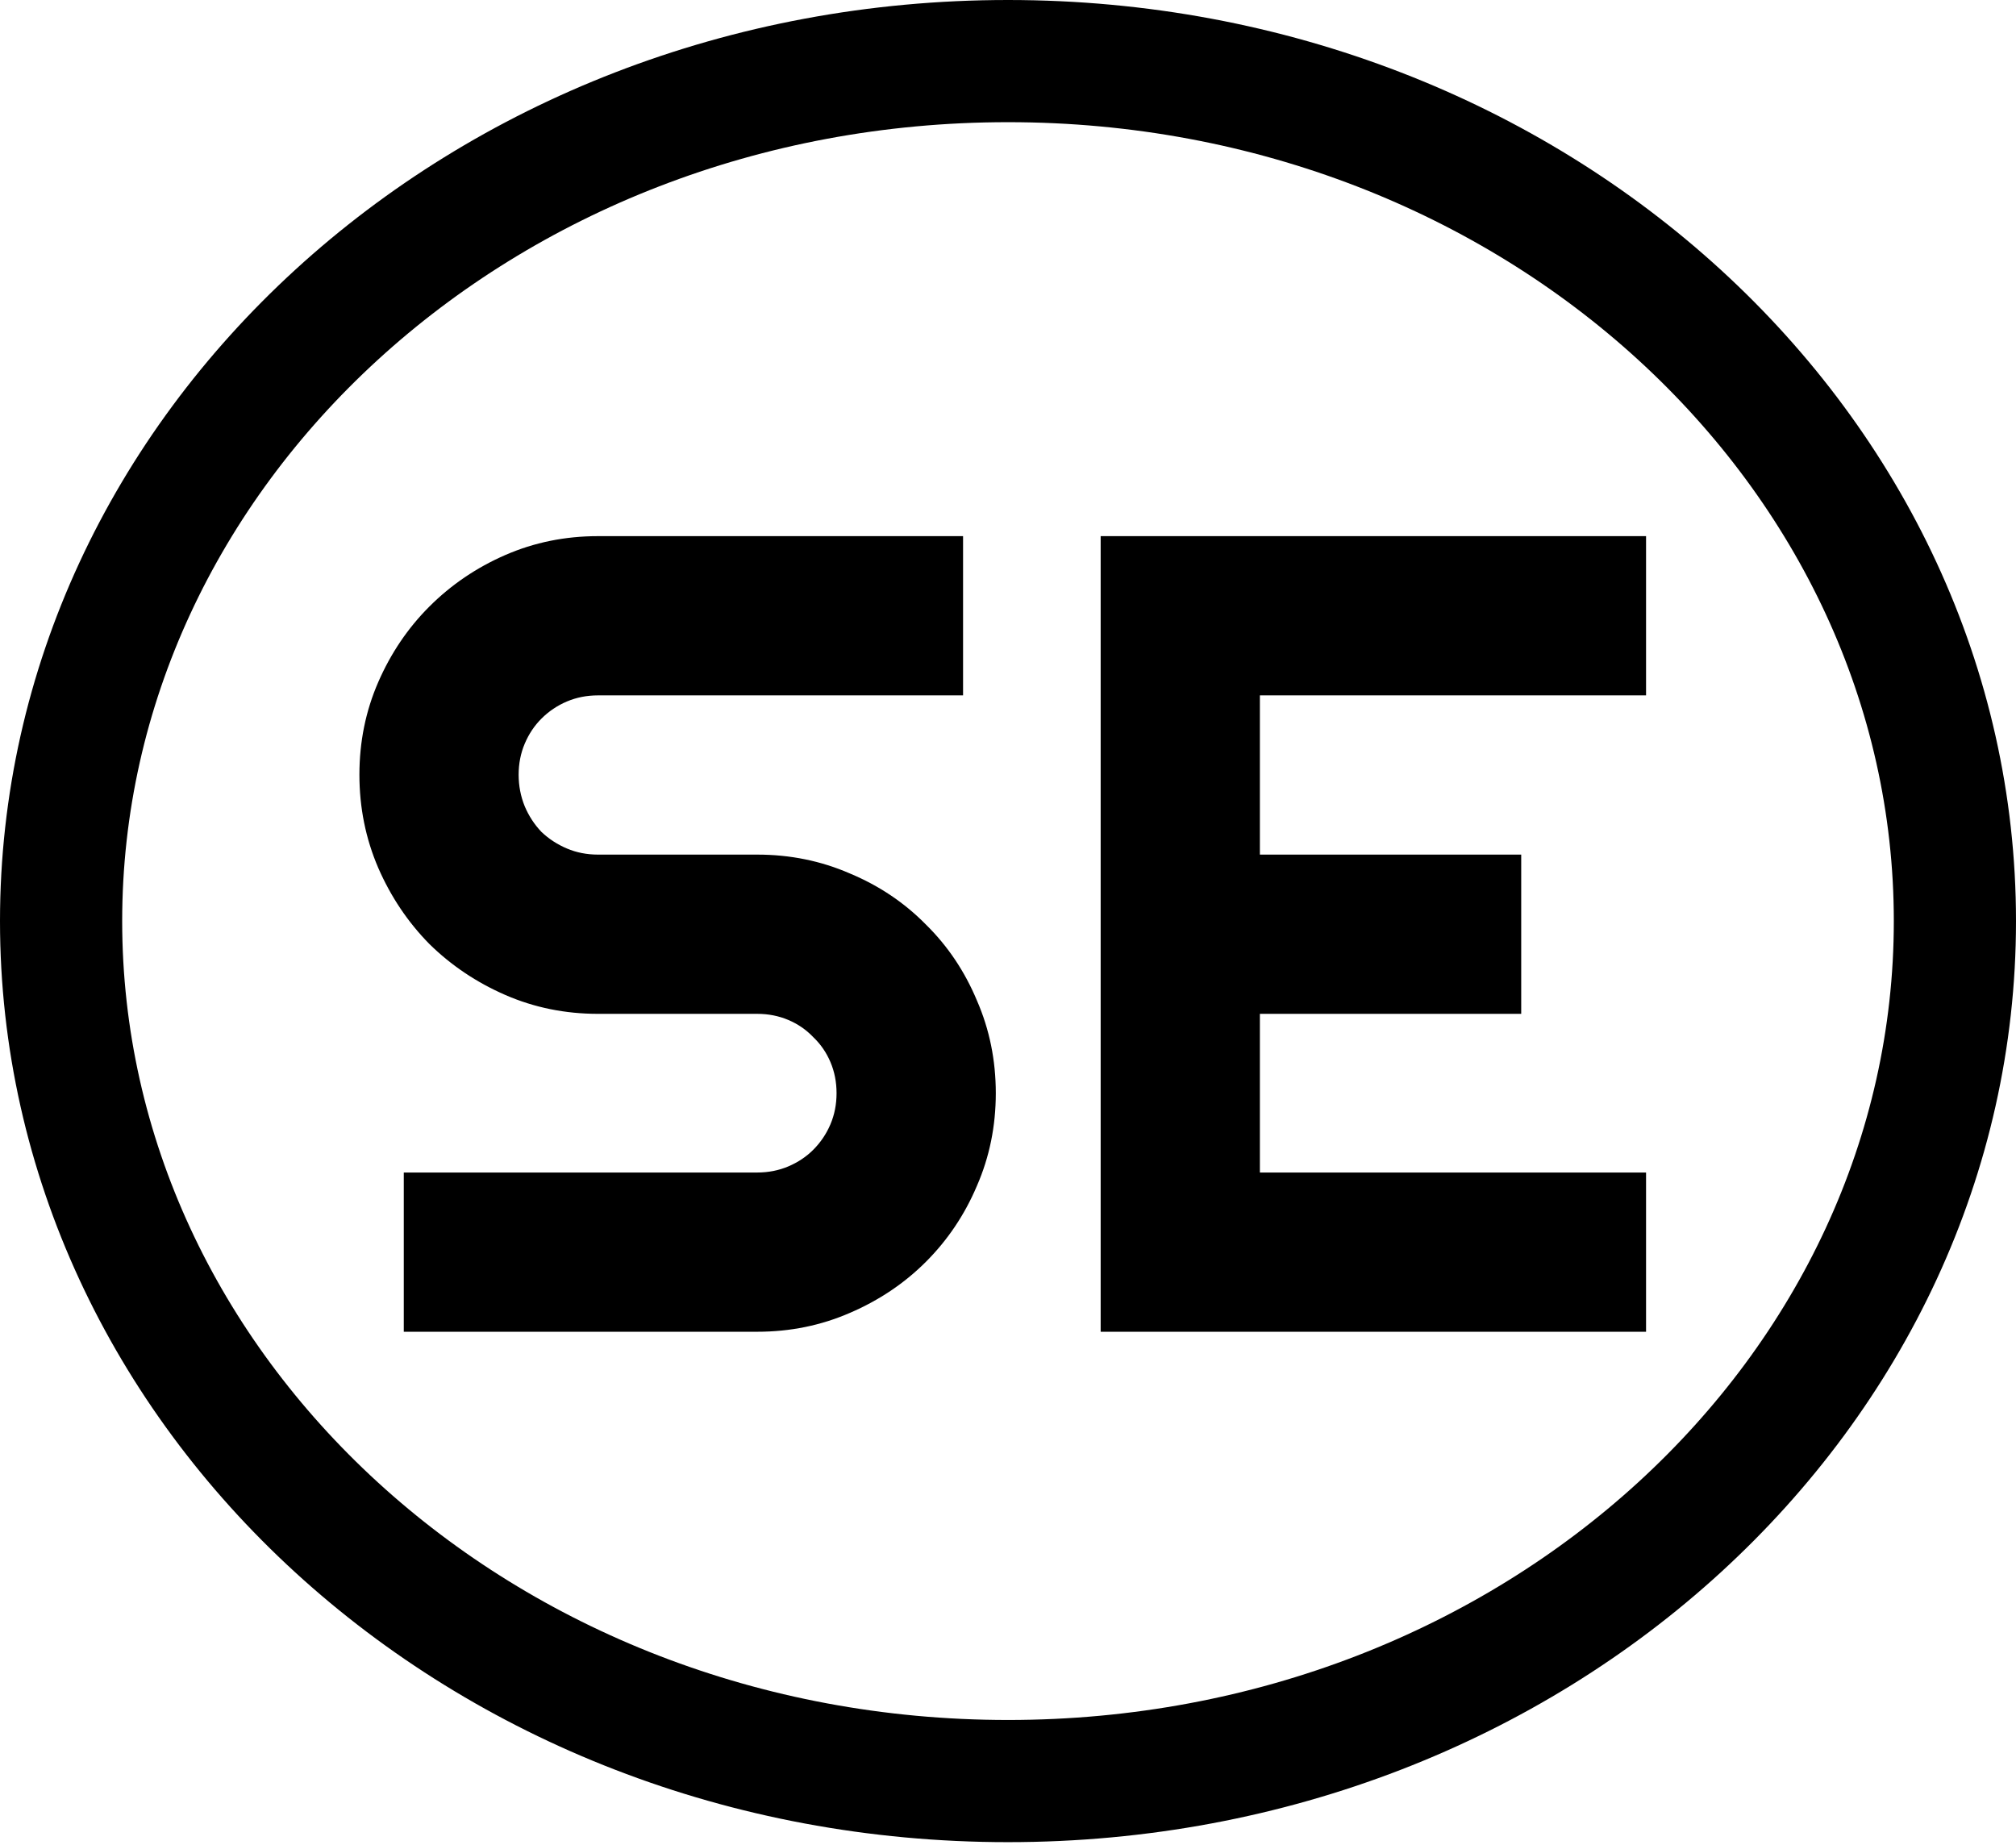
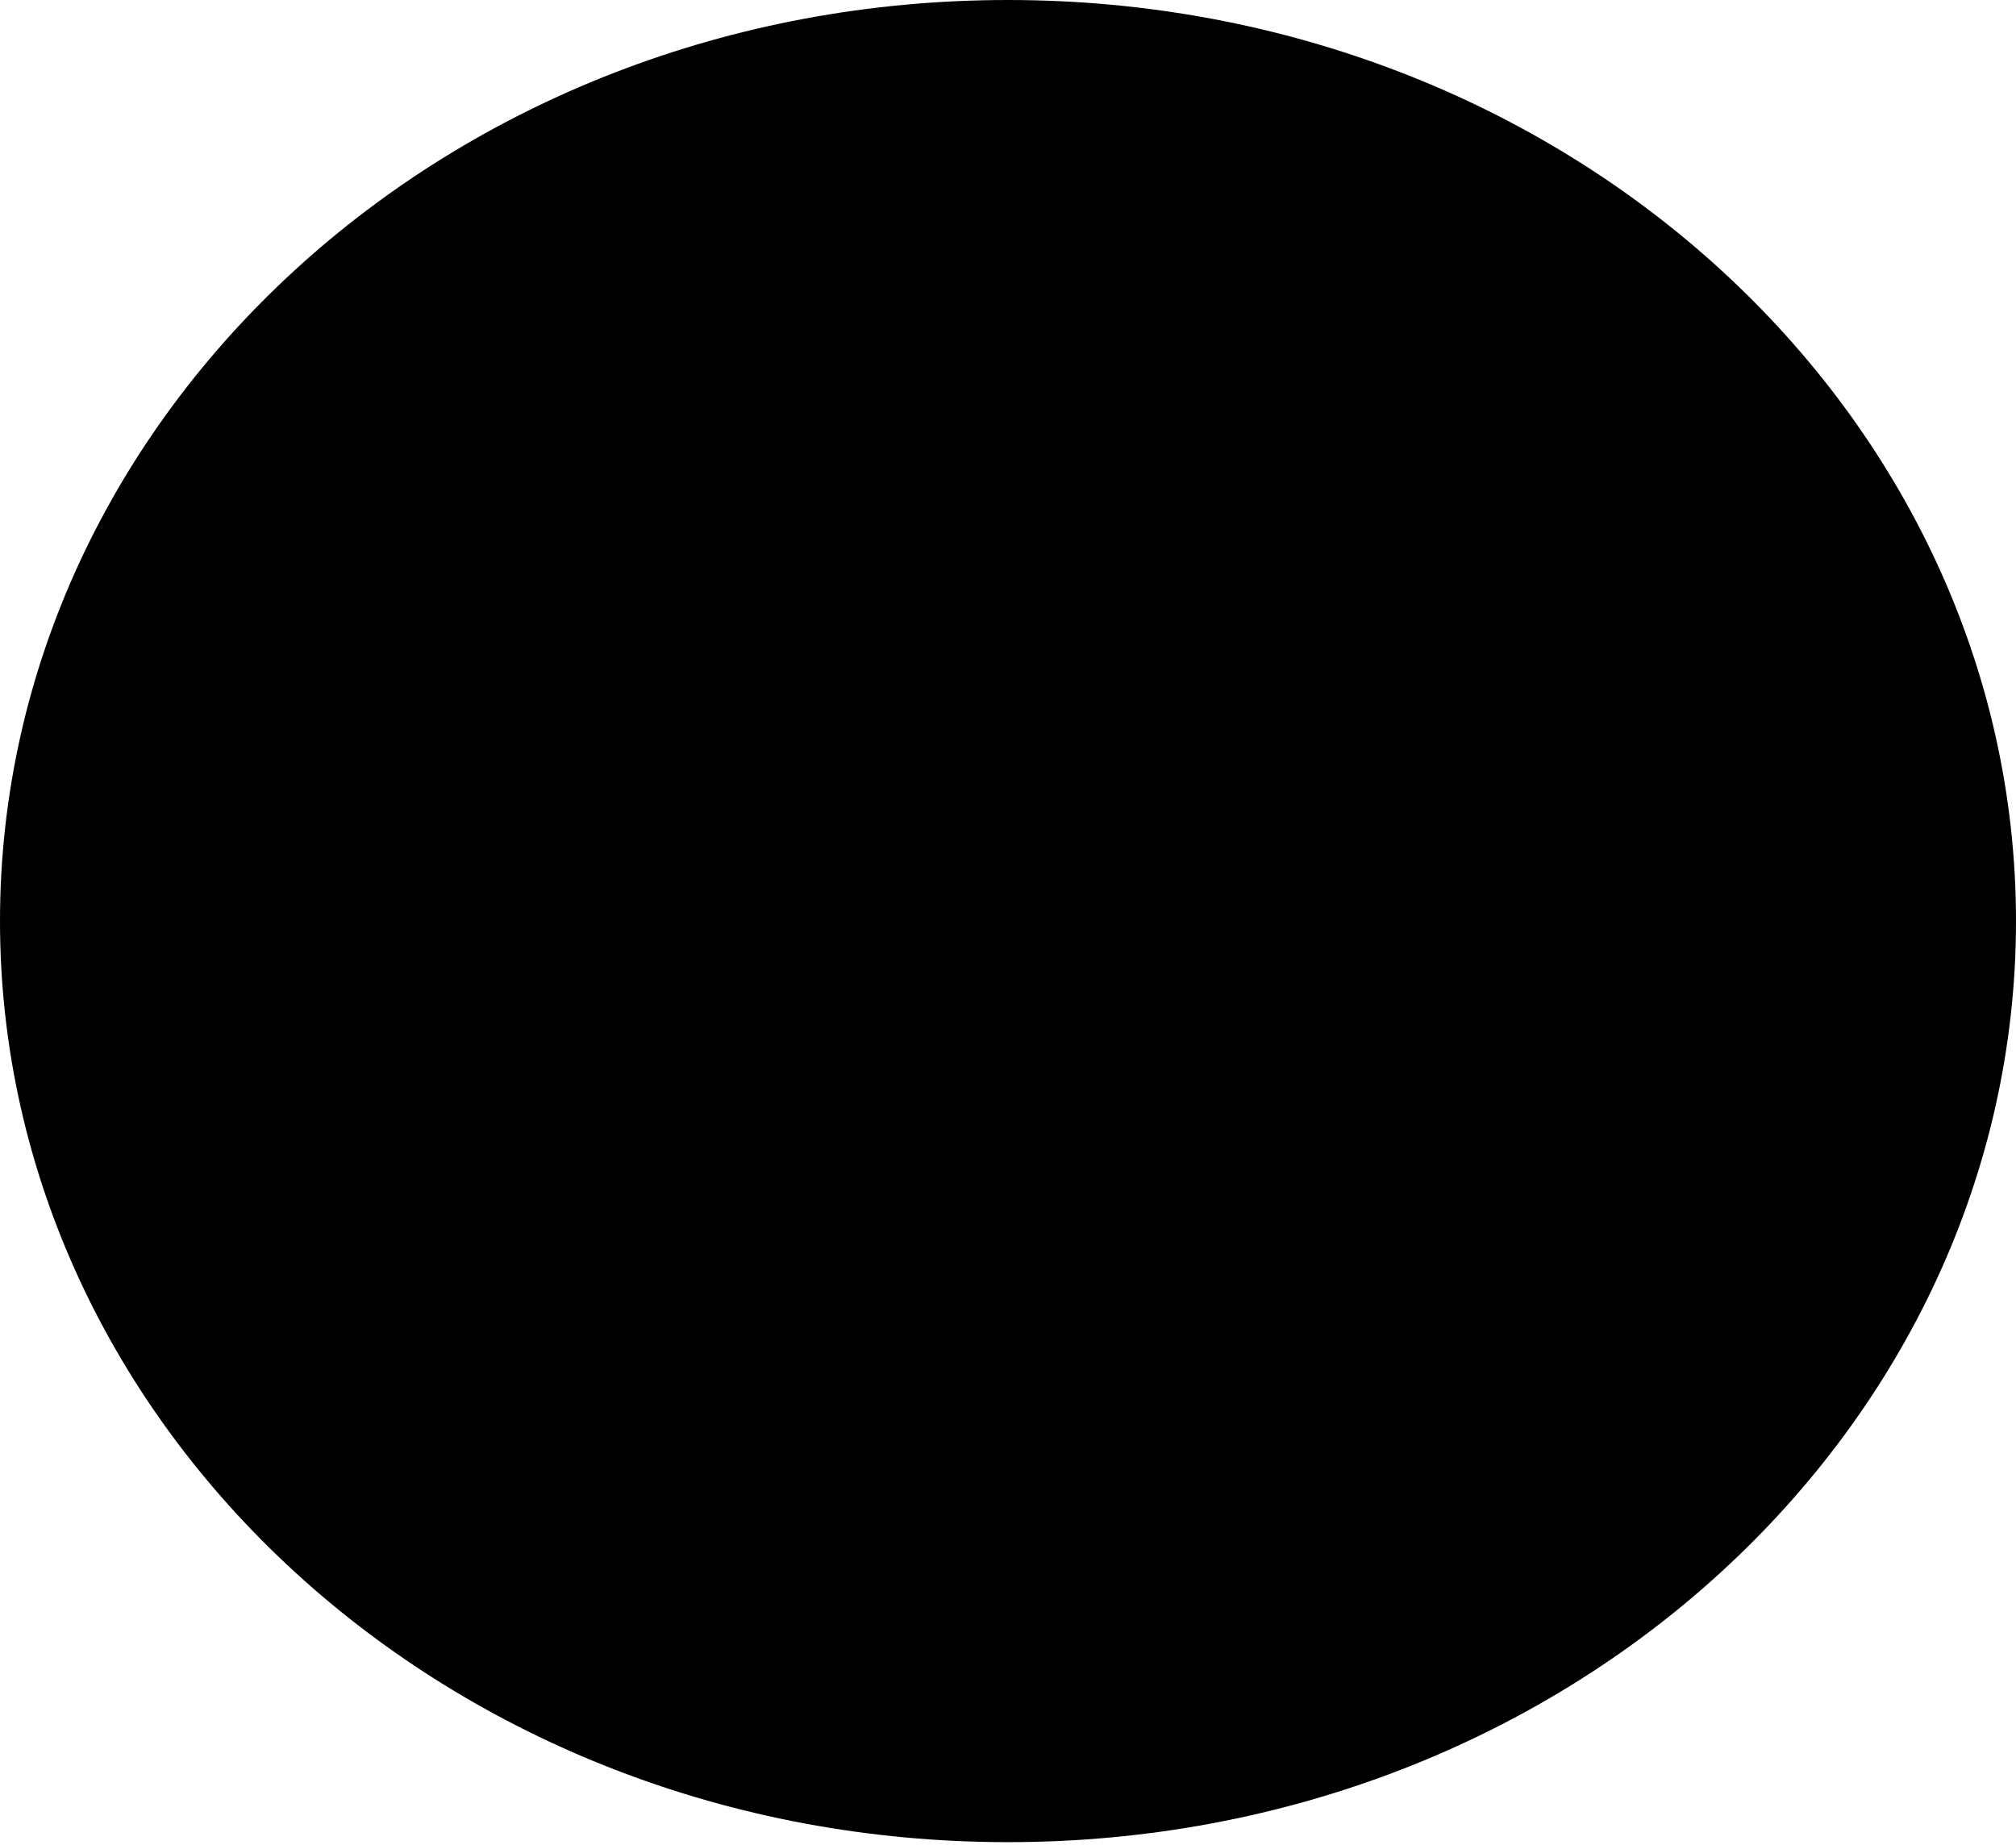
- <svg xmlns="http://www.w3.org/2000/svg" width="165" height="151" viewBox="0 0 165 151" fill="none">
+ <svg xmlns="http://www.w3.org/2000/svg" width="165" height="151" viewBox="0 0 165 151" fill="black">
  <path d="M29.416 63.408C29.416 60.714 29.93 58.186 30.959 55.825C31.989 53.463 33.381 51.405 35.137 49.649C36.923 47.863 38.997 46.455 41.358 45.426C43.72 44.397 46.248 43.882 48.942 43.882H78.822V56.915H48.942C48.034 56.915 47.186 57.081 46.399 57.414C45.612 57.747 44.916 58.216 44.31 58.822C43.735 59.397 43.281 60.078 42.948 60.865C42.615 61.652 42.448 62.5 42.448 63.408C42.448 64.316 42.615 65.179 42.948 65.997C43.281 66.784 43.735 67.48 44.31 68.085C44.916 68.661 45.612 69.115 46.399 69.448C47.186 69.781 48.034 69.947 48.942 69.947H61.975C64.669 69.947 67.197 70.462 69.558 71.491C71.95 72.49 74.023 73.883 75.779 75.669C77.565 77.425 78.958 79.499 79.957 81.89C80.986 84.251 81.501 86.779 81.501 89.474C81.501 92.168 80.986 94.696 79.957 97.057C78.958 99.418 77.565 101.492 75.779 103.278C74.023 105.034 71.95 106.427 69.558 107.456C67.197 108.485 64.669 109 61.975 109H33.048V95.967H61.975C62.883 95.967 63.73 95.801 64.518 95.468C65.305 95.135 65.986 94.681 66.561 94.106C67.166 93.5 67.636 92.804 67.969 92.017C68.302 91.23 68.468 90.382 68.468 89.474C68.468 88.565 68.302 87.718 67.969 86.931C67.636 86.144 67.166 85.462 66.561 84.887C65.986 84.282 65.305 83.812 64.518 83.48C63.73 83.147 62.883 82.98 61.975 82.98H48.942C46.248 82.98 43.72 82.465 41.358 81.436C38.997 80.407 36.923 79.014 35.137 77.258C33.381 75.472 31.989 73.398 30.959 71.037C29.93 68.645 29.416 66.103 29.416 63.408ZM134.722 109H90.084V43.882H134.722V56.915H103.116V69.947H124.504V82.98H103.116V95.967H134.722V109Z" fill="black" />
  <path d="M82.5 5C125.736 5 160 36.928 160 75.388C160 113.847 125.736 145.775 82.5 145.775C39.264 145.775 5 113.847 5 75.388C5 36.928 39.264 5 82.5 5Z" stroke="black" stroke-width="10" />
</svg>
